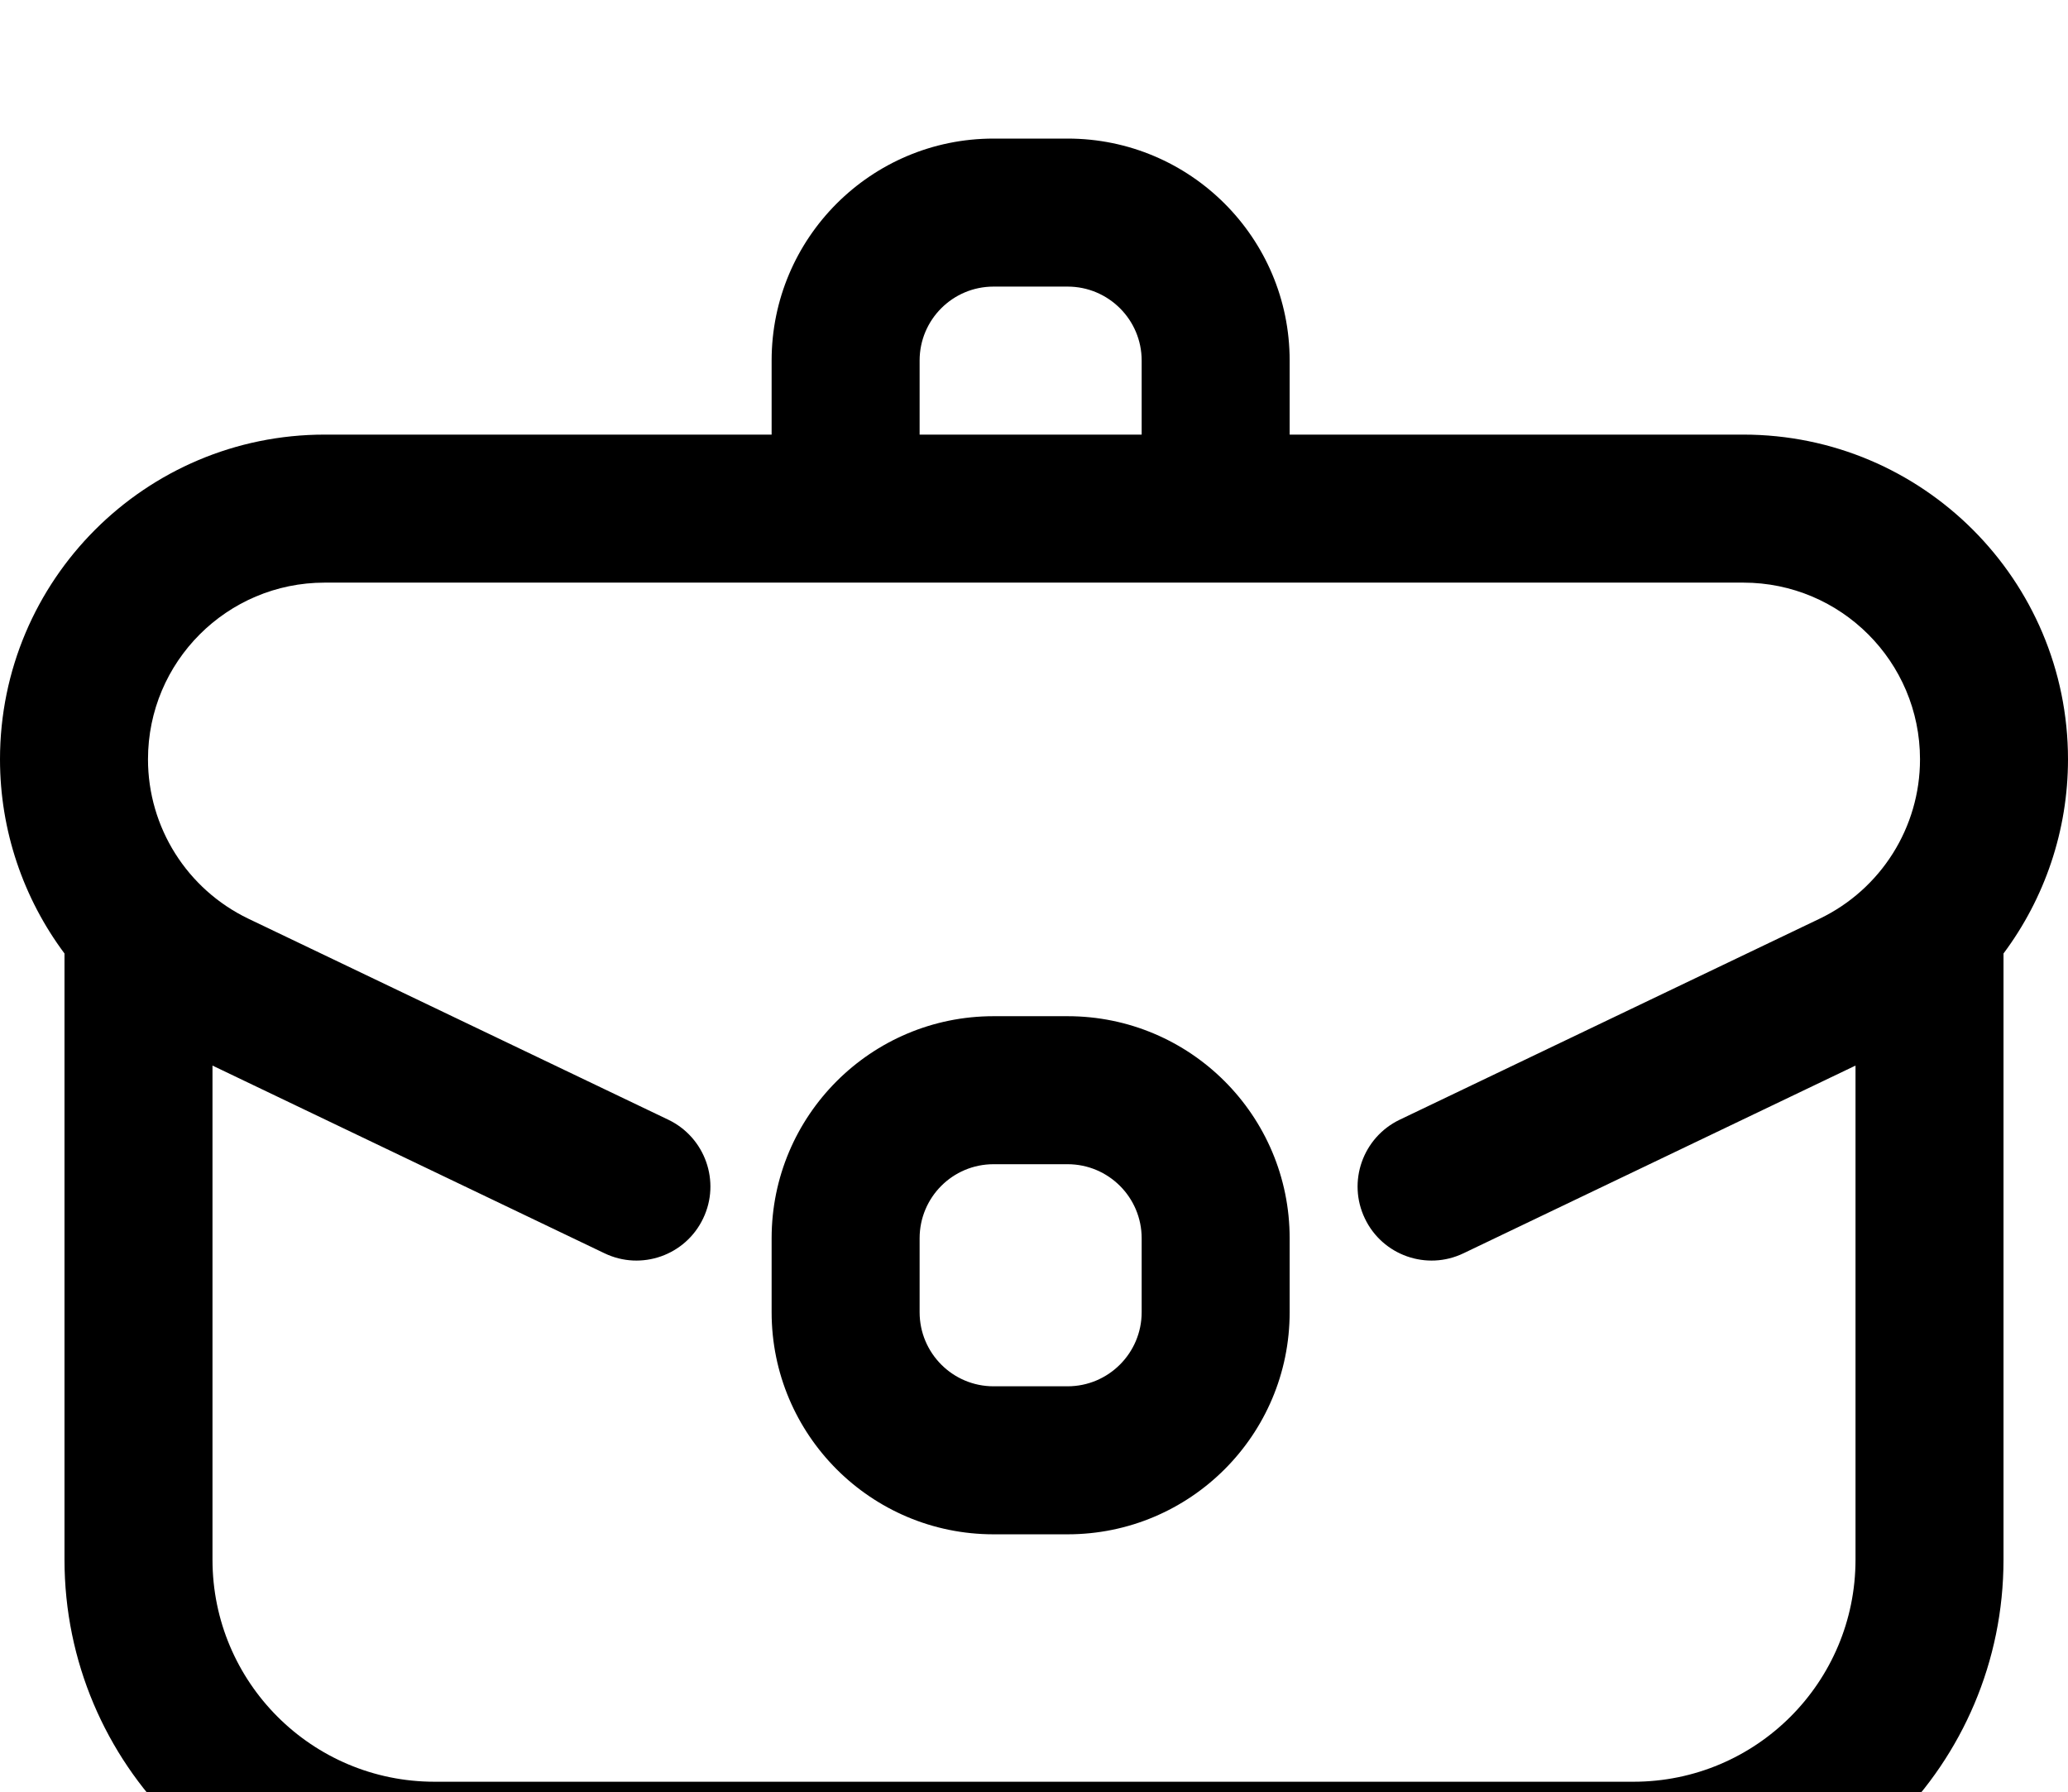
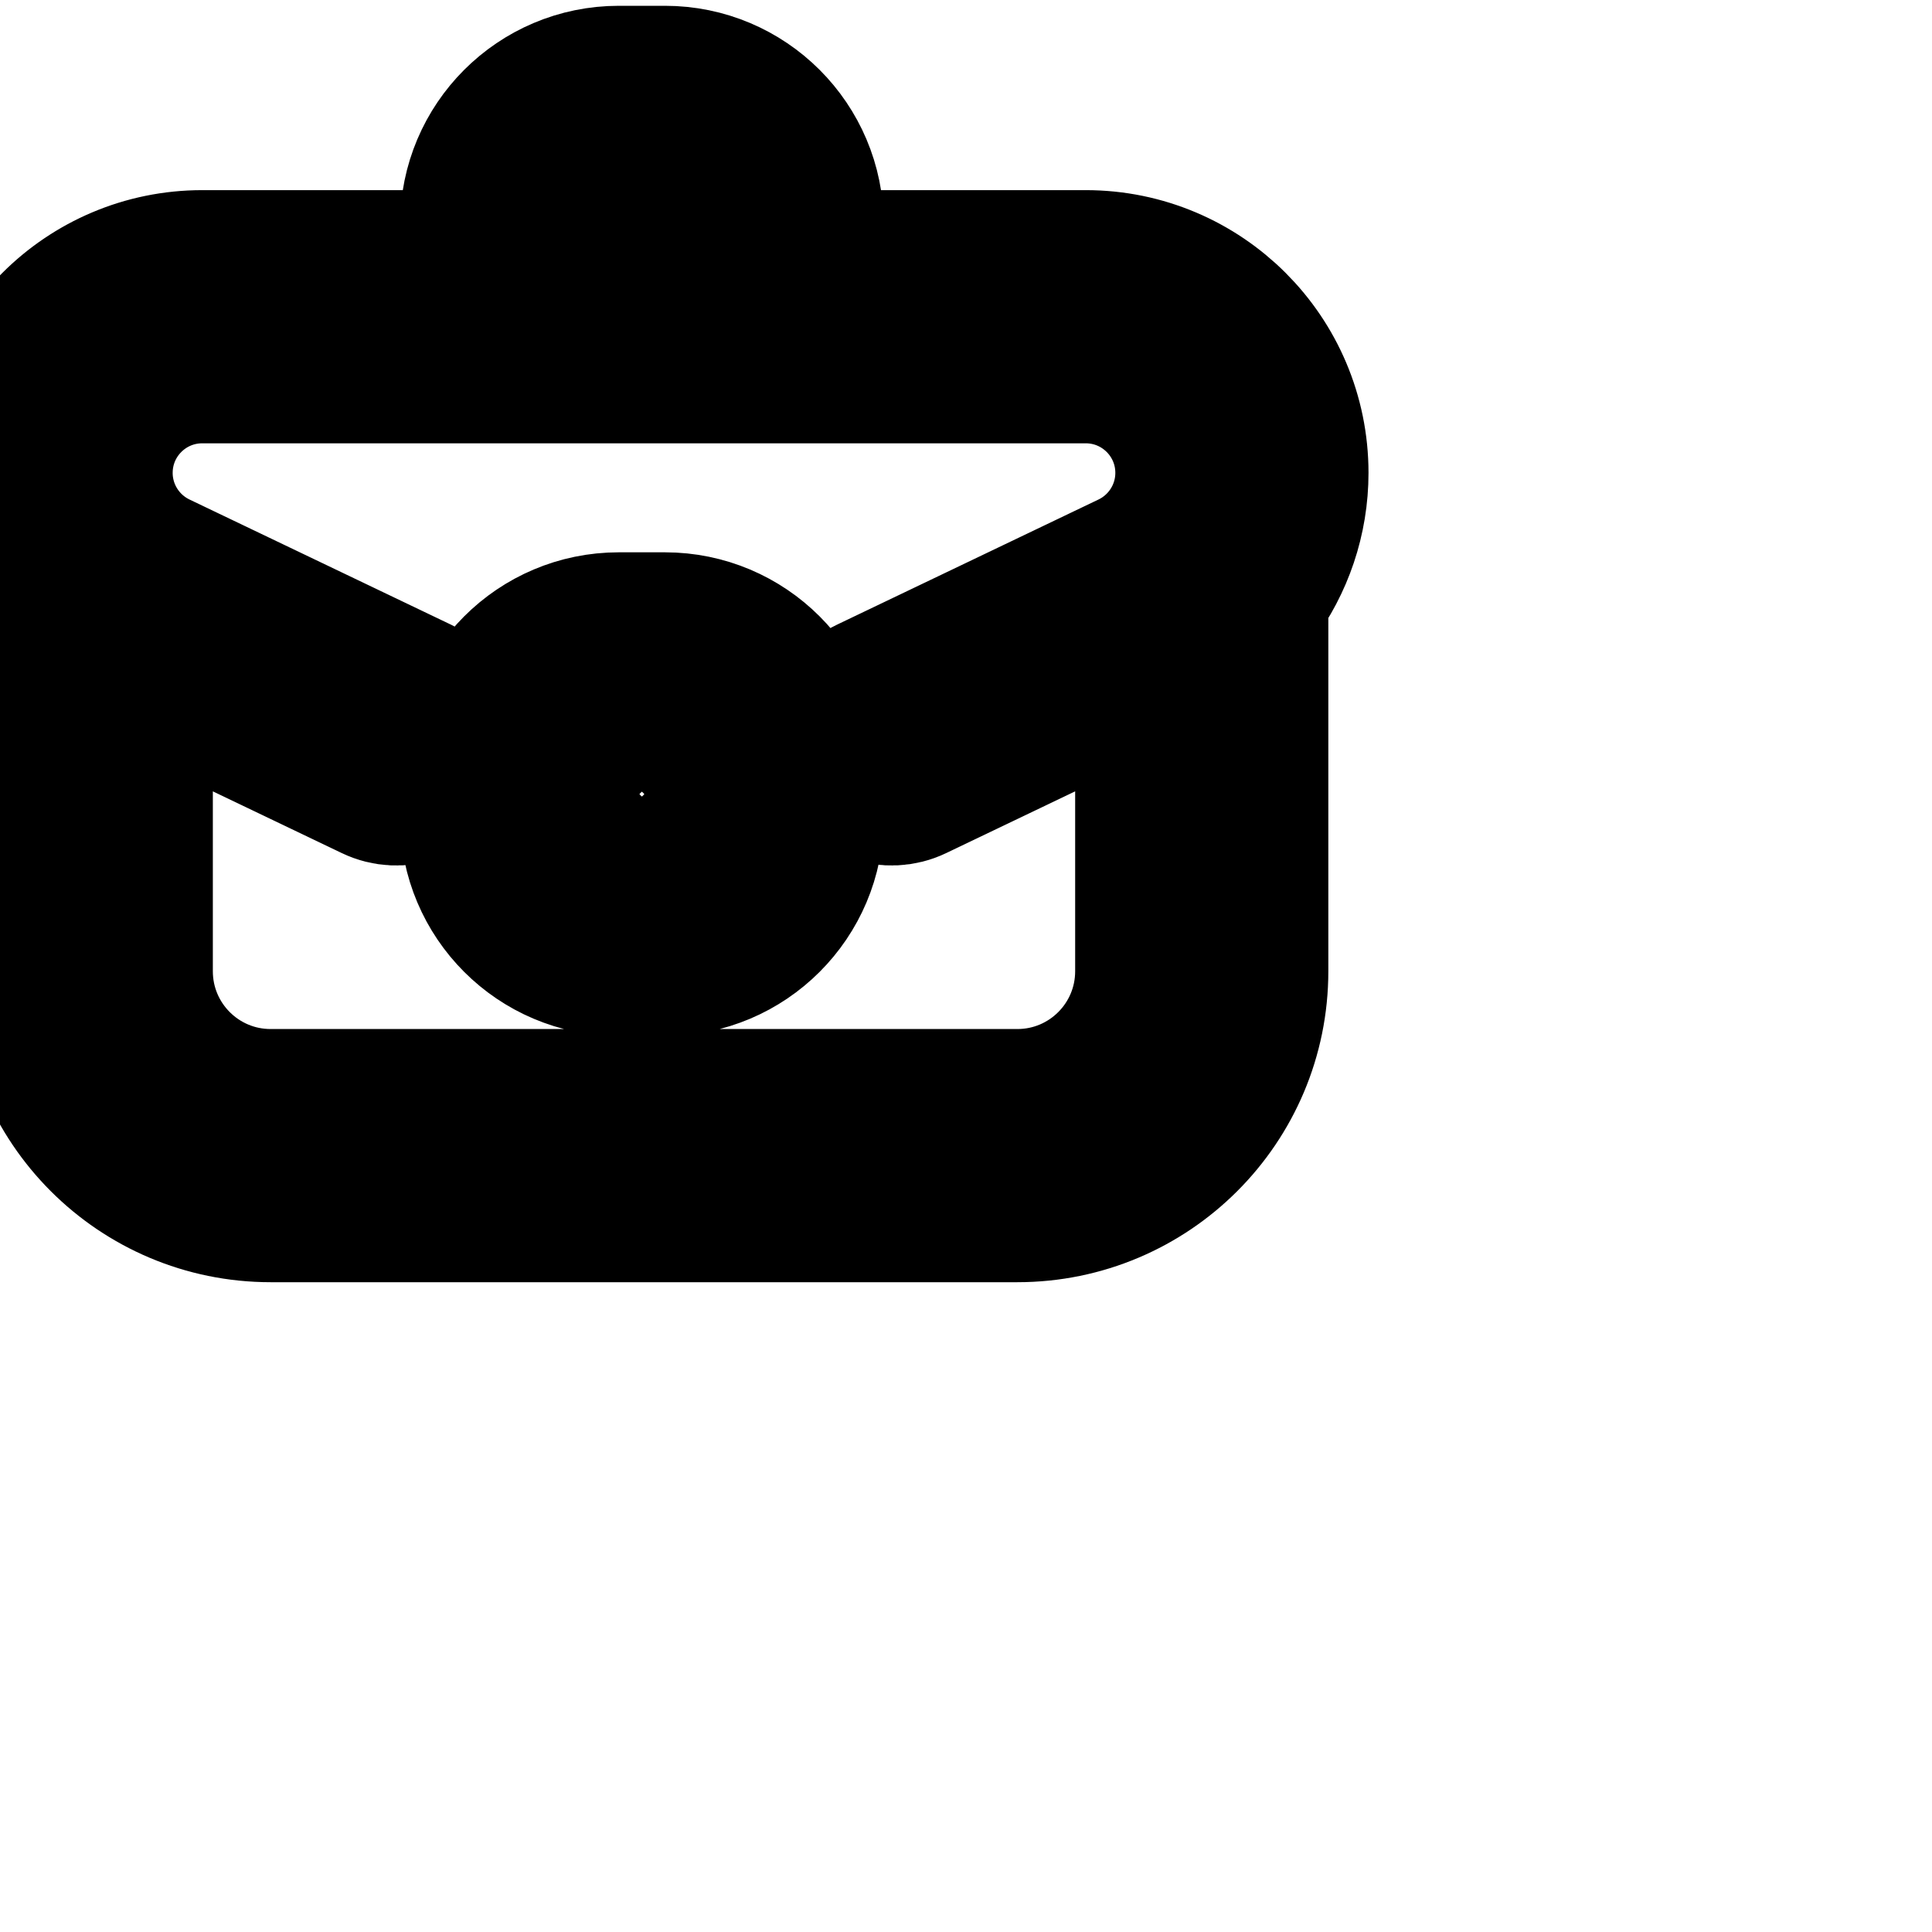
- <svg>
+ <svg xmlns="http://www.w3.org/2000/svg" width="24" height="24" viewBox="0 0 24 24" fill="none" stroke="currentColor" stroke-width="2" stroke-linecap="round" stroke-linejoin="round">
  <path fill-rule="evenodd" clip-rule="evenodd" d="M5.97 2.789C5.97 1.841 6.739 1.072 7.687 1.072H8.26C9.209 1.072 9.978 1.841 9.978 2.789V3.362H13.488C14.875 3.362 16 4.487 16 5.874C16 6.426 15.819 6.95 15.501 7.376V12.065C15.501 13.647 14.219 14.928 12.638 14.928H3.362C1.781 14.928 0.499 13.647 0.499 12.065V7.376C0.181 6.95 0 6.426 0 5.874C0 4.487 1.125 3.362 2.512 3.362H5.97V2.789ZM2.512 4.507C1.757 4.507 1.145 5.119 1.145 5.874C1.145 6.4 1.447 6.879 1.922 7.107L5.171 8.662C5.456 8.799 5.577 9.141 5.44 9.426C5.304 9.711 4.962 9.832 4.677 9.695L1.644 8.243V12.065C1.644 13.014 2.413 13.783 3.362 13.783H12.638C13.587 13.783 14.356 13.014 14.356 12.065V8.243L11.323 9.695C11.038 9.832 10.696 9.711 10.56 9.426C10.423 9.141 10.544 8.799 10.829 8.662L14.078 7.107C14.553 6.879 14.855 6.4 14.855 5.874C14.855 5.119 14.243 4.507 13.488 4.507H2.512ZM8.833 3.362H7.115V2.789C7.115 2.473 7.371 2.217 7.687 2.217H8.26C8.576 2.217 8.833 2.473 8.833 2.789V3.362ZM7.687 9.006C7.371 9.006 7.115 9.262 7.115 9.579V10.151C7.115 10.467 7.371 10.724 7.687 10.724H8.26C8.576 10.724 8.833 10.467 8.833 10.151V9.579C8.833 9.262 8.576 9.006 8.26 9.006H7.687ZM5.97 9.579C5.97 8.63 6.739 7.861 7.687 7.861H8.26C9.209 7.861 9.978 8.63 9.978 9.579V10.151C9.978 11.1 9.209 11.869 8.26 11.869H7.687C6.739 11.869 5.97 11.1 5.97 10.151V9.579Z" fill="currentColor" />
</svg>
